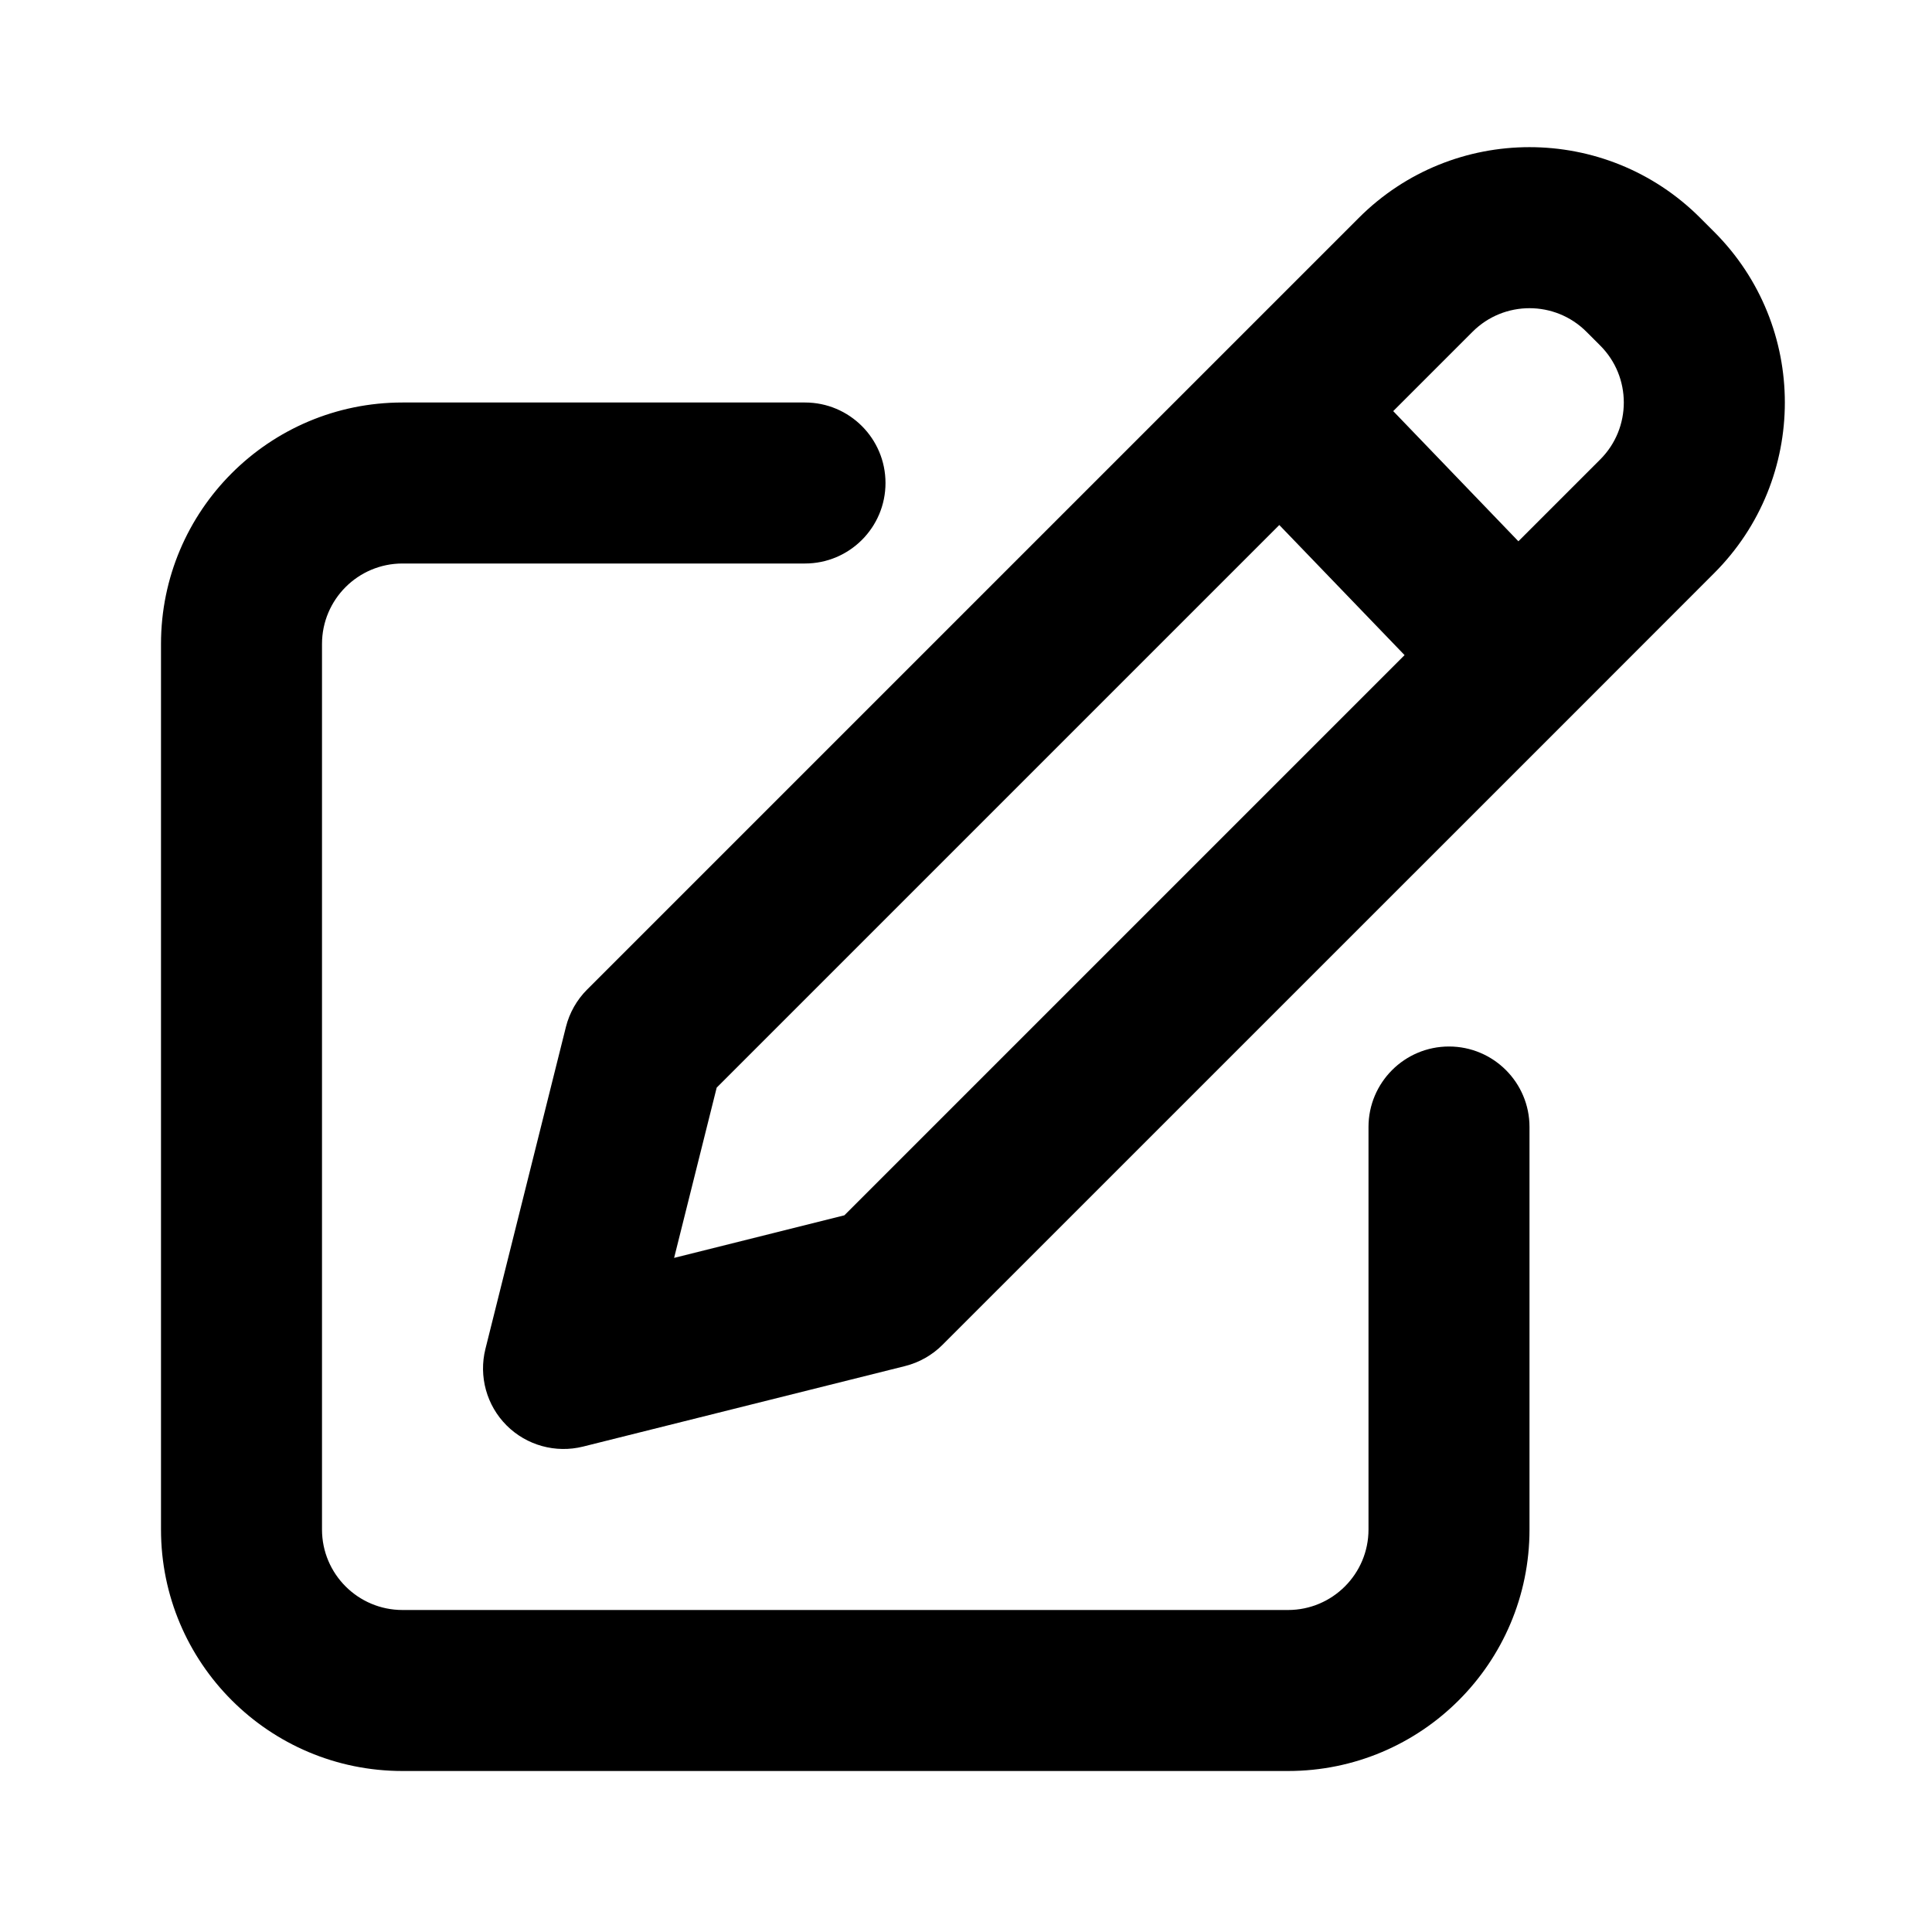
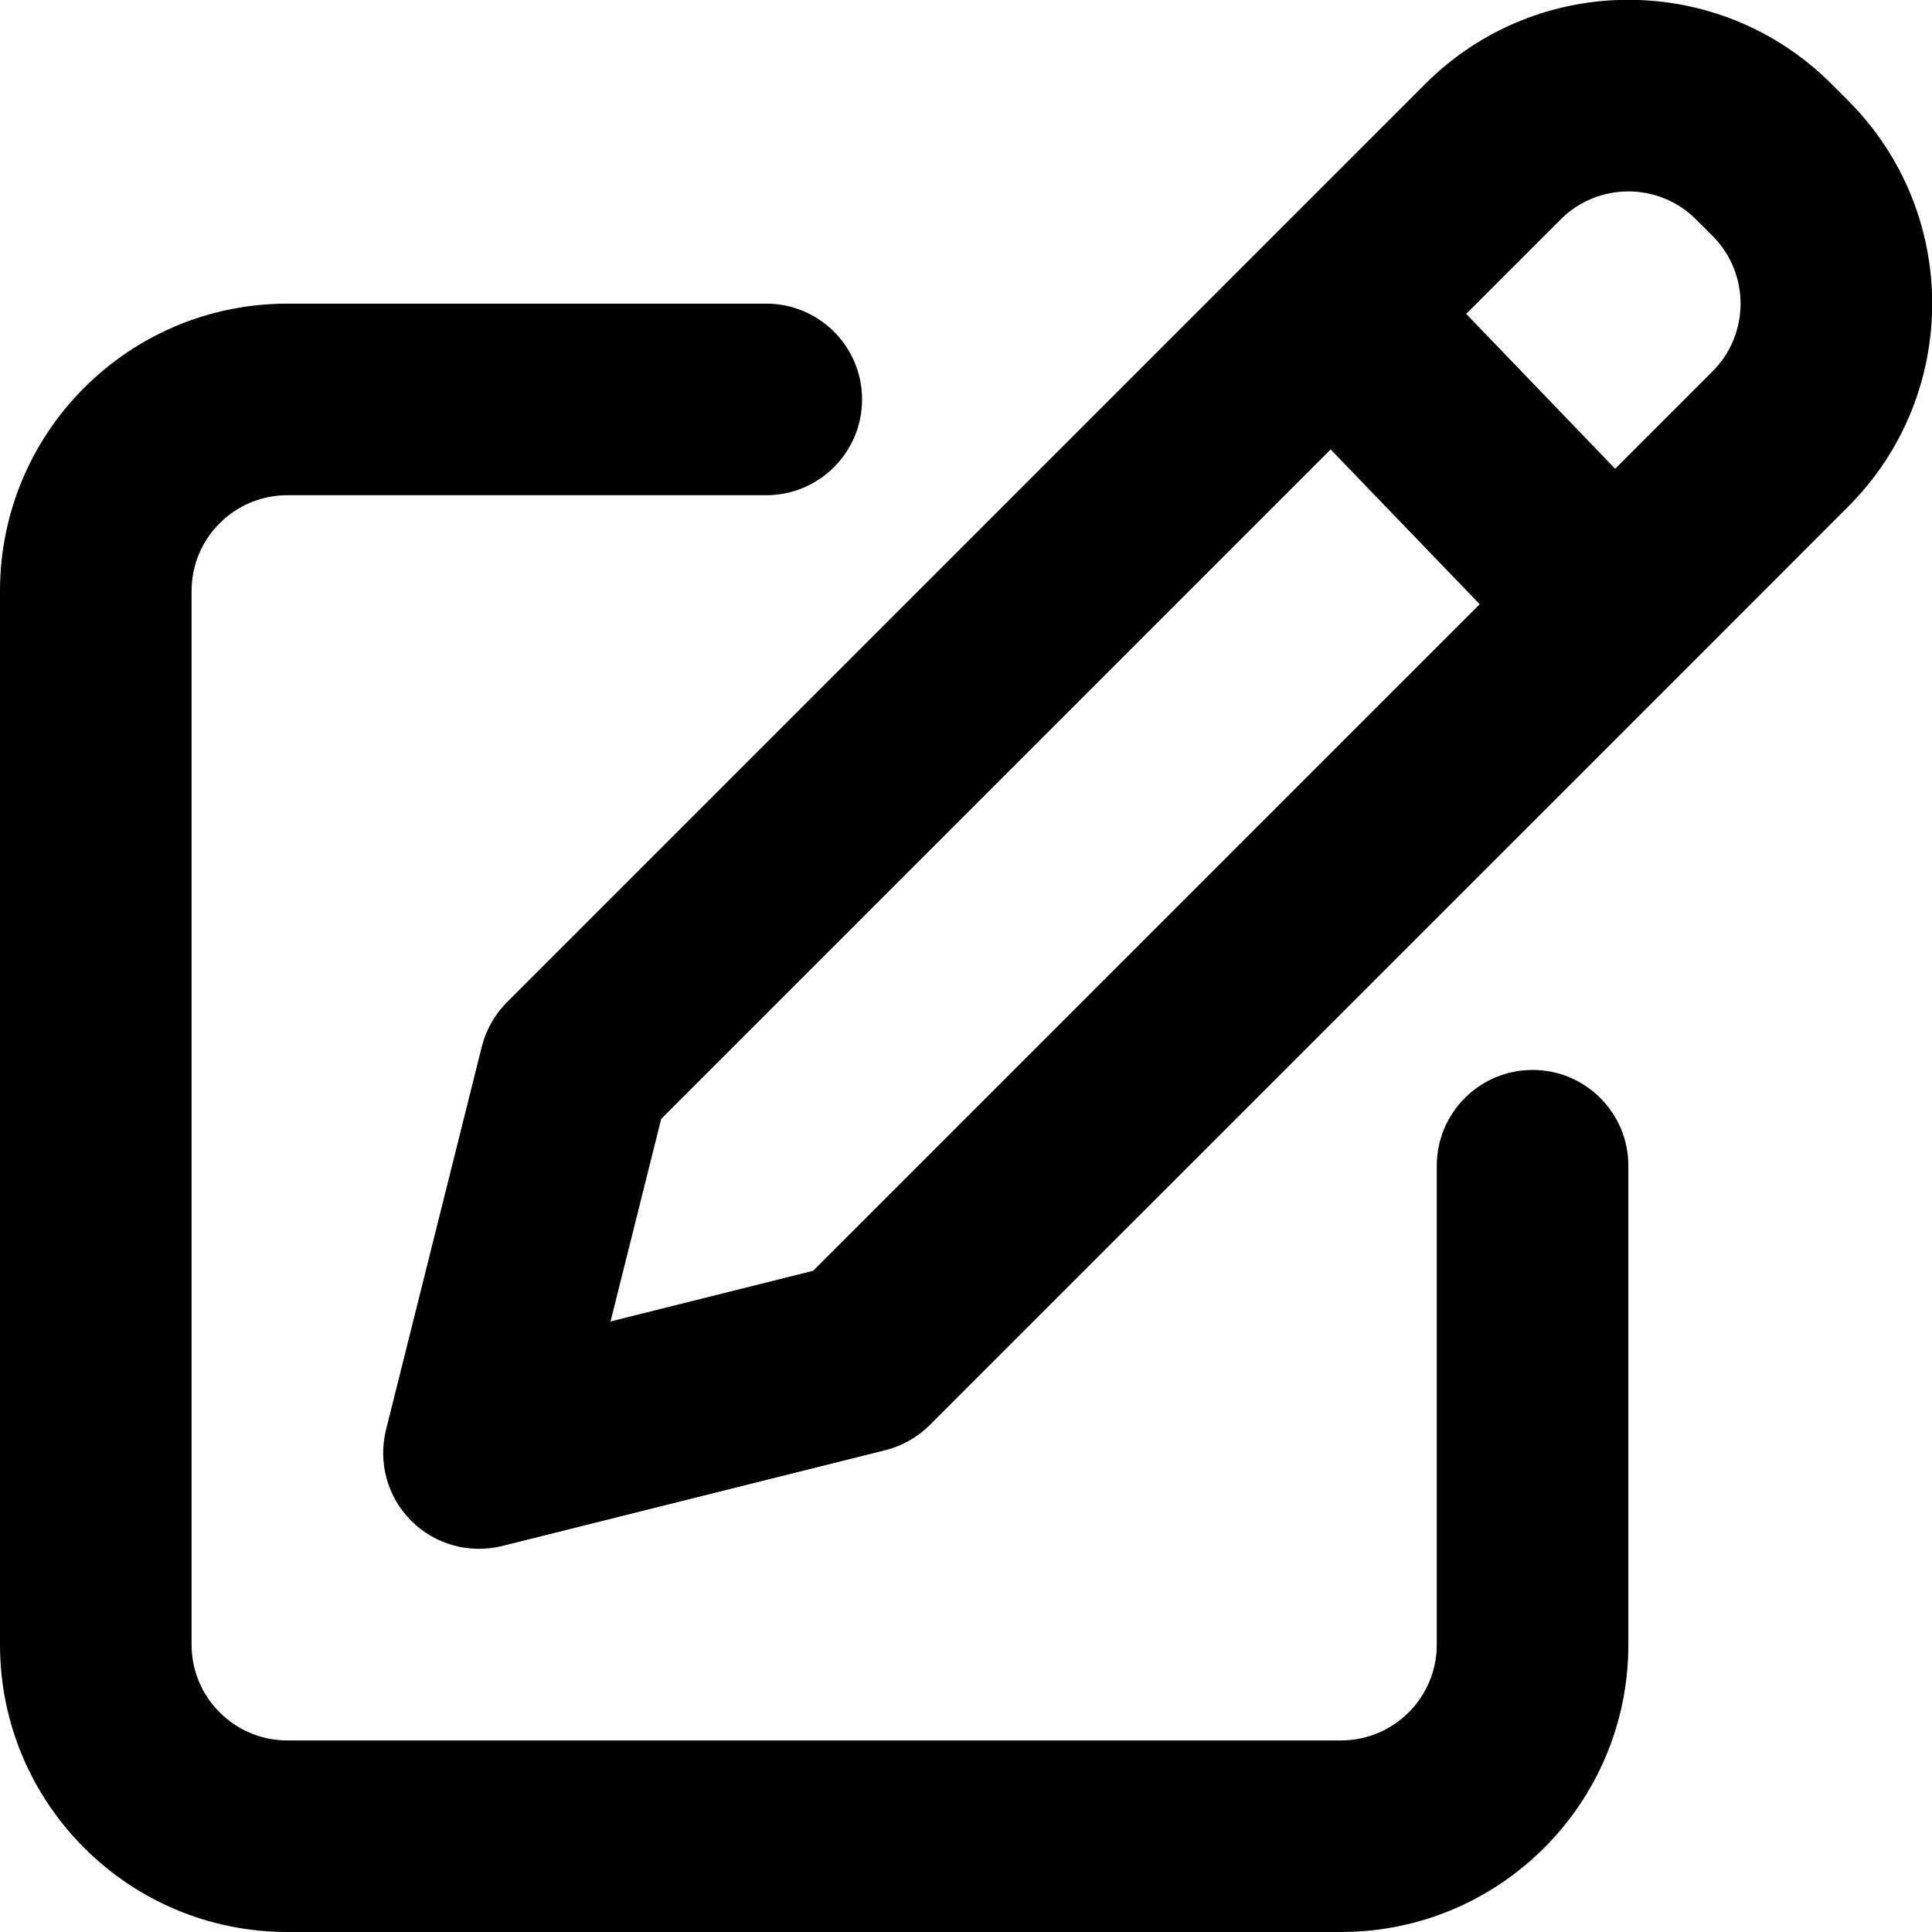
- <svg xmlns="http://www.w3.org/2000/svg" width="800px" height="800px" viewBox="0 0 24 24" fill="none">
+ <svg xmlns="http://www.w3.org/2000/svg" fill="none" viewBox="2 1.83 20.17 20.17">
  <path fill-rule="evenodd" clip-rule="evenodd" d="M21.121 2.707C19.95 1.535 18.05 1.535 16.879 2.707L15.199 4.387L7.293 12.293C7.165 12.421 7.074 12.582 7.03 12.757L6.03 16.757C5.945 17.098 6.045 17.459 6.293 17.707C6.541 17.955 6.902 18.055 7.243 17.97L11.242 16.97C11.418 16.926 11.579 16.835 11.707 16.707L19.556 8.859L21.293 7.121C22.465 5.95 22.465 4.05 21.293 2.879L21.121 2.707ZM18.293 4.121C18.683 3.731 19.317 3.731 19.707 4.121L19.879 4.293C20.269 4.683 20.269 5.317 19.879 5.707L18.862 6.724L17.307 5.107L18.293 4.121ZM15.892 6.522L17.448 8.138L10.489 15.097L8.374 15.626L8.903 13.511L15.892 6.522ZM4 8C4 7.448 4.448 7 5 7H10C10.552 7 11 6.552 11 6C11 5.448 10.552 5 10 5H5C3.343 5 2 6.343 2 8V19C2 20.657 3.343 22 5 22H16C17.657 22 19 20.657 19 19V14C19 13.448 18.552 13 18 13C17.448 13 17 13.448 17 14V19C17 19.552 16.552 20 16 20H5C4.448 20 4 19.552 4 19V8Z" fill="#000000" />
</svg>
